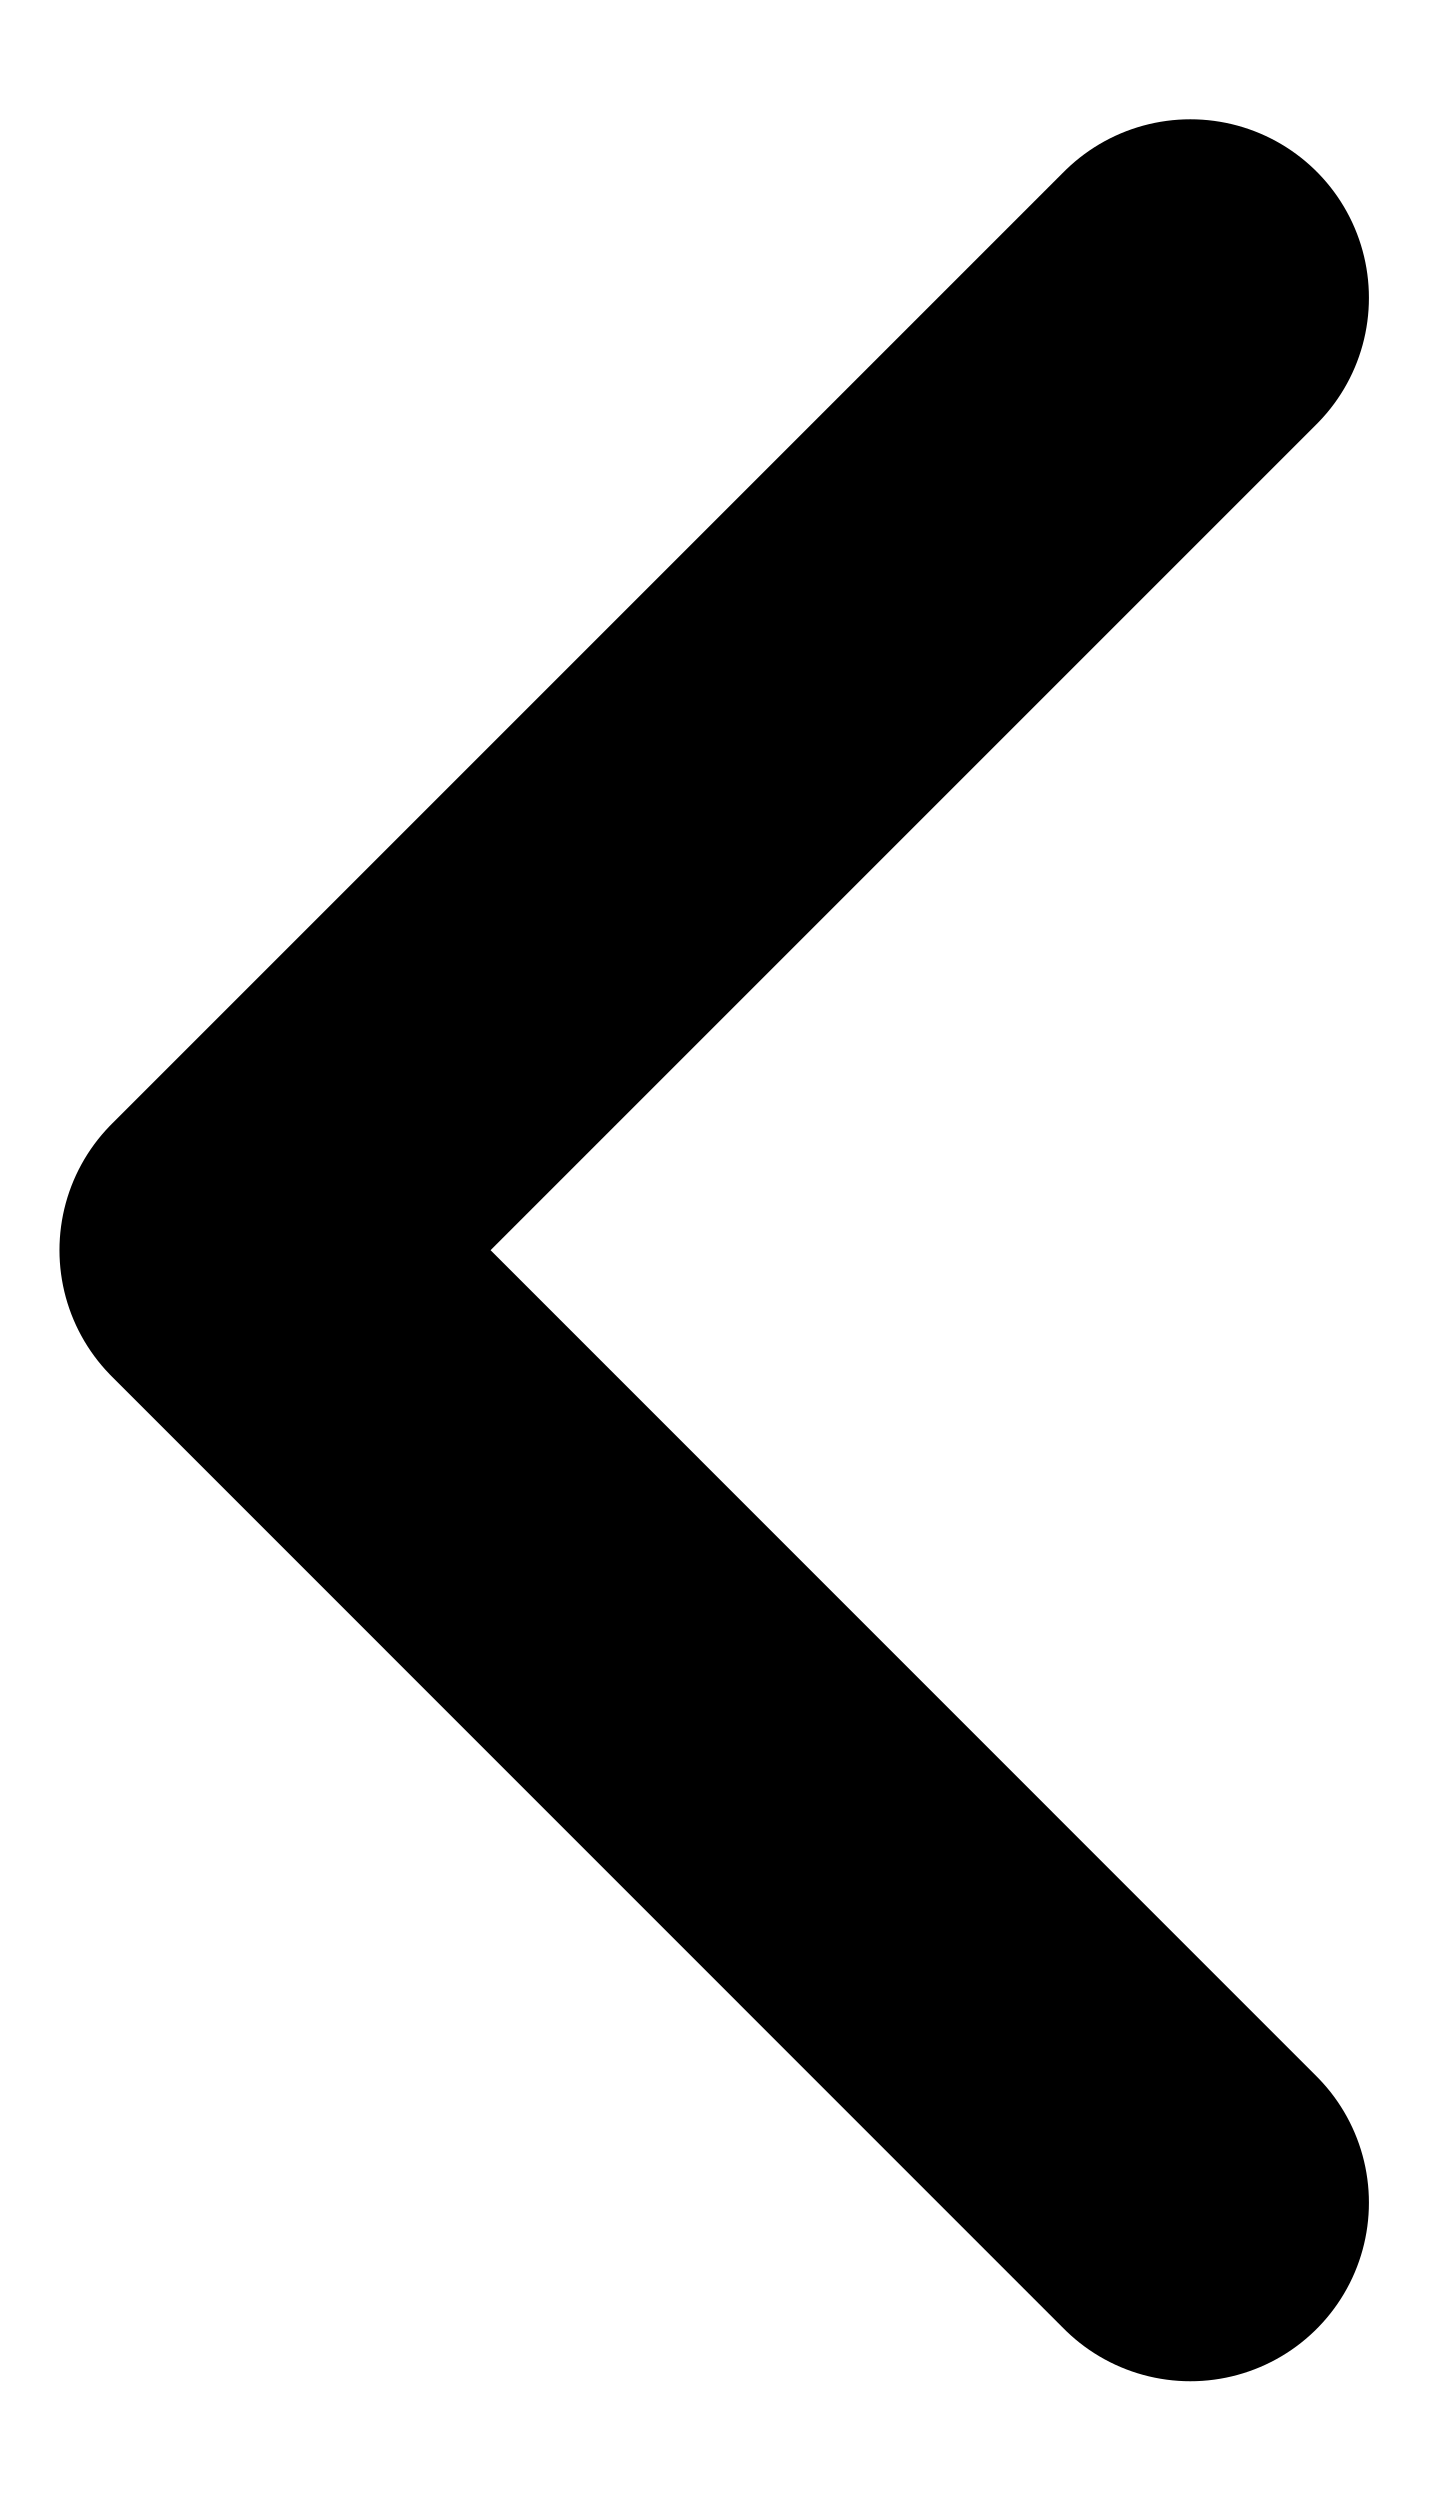
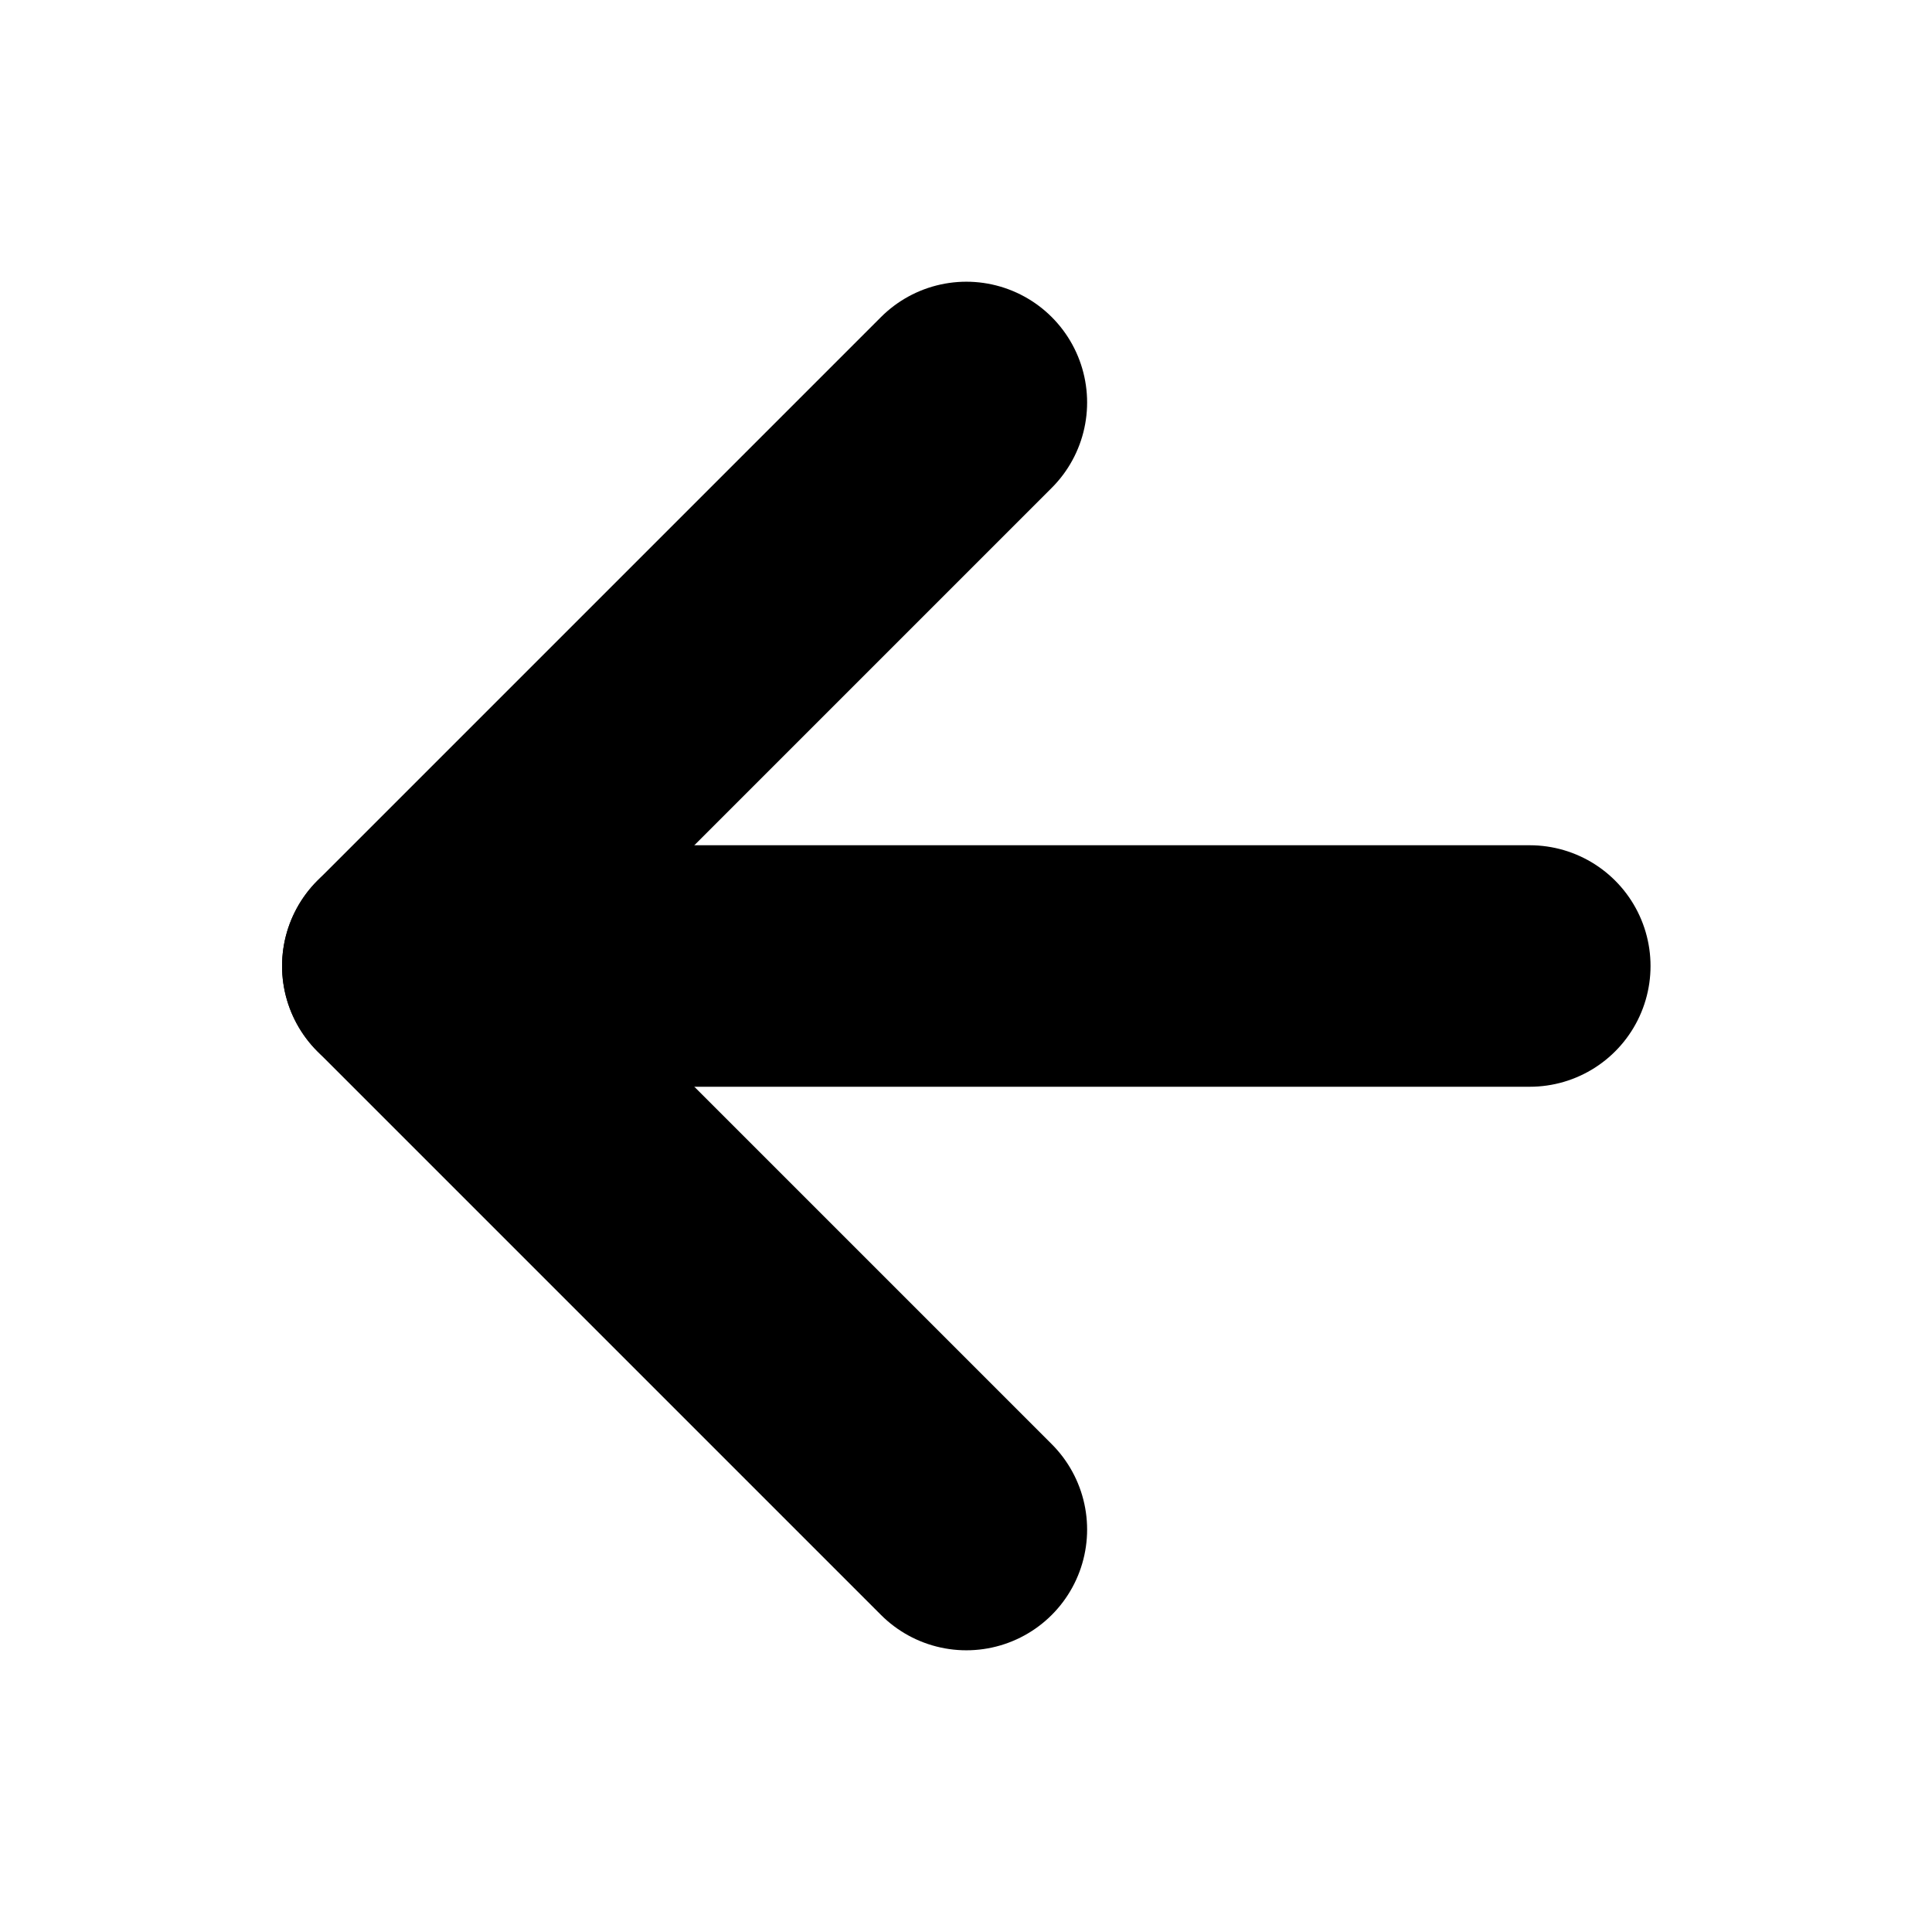
- <svg xmlns="http://www.w3.org/2000/svg" width="8" height="14" viewBox="0 0 8 14" fill="none">
-   <path d="M6.666 1.668L1.333 7.001L6.666 12.335" stroke="currentColor" stroke-width="2" stroke-linecap="round" stroke-linejoin="round" />
+ <svg xmlns="http://www.w3.org/2000/svg" width="16" height="16" viewBox="0 0 16 16" fill="none">
+   <path d="M12.669 8H3.336" stroke="currentColor" stroke-width="2" stroke-linecap="round" stroke-linejoin="round" />
+   <path d="M8.003 12.667L3.336 8L8.003 3.333" stroke="currentColor" stroke-width="2" stroke-linecap="round" stroke-linejoin="round" />
</svg>
